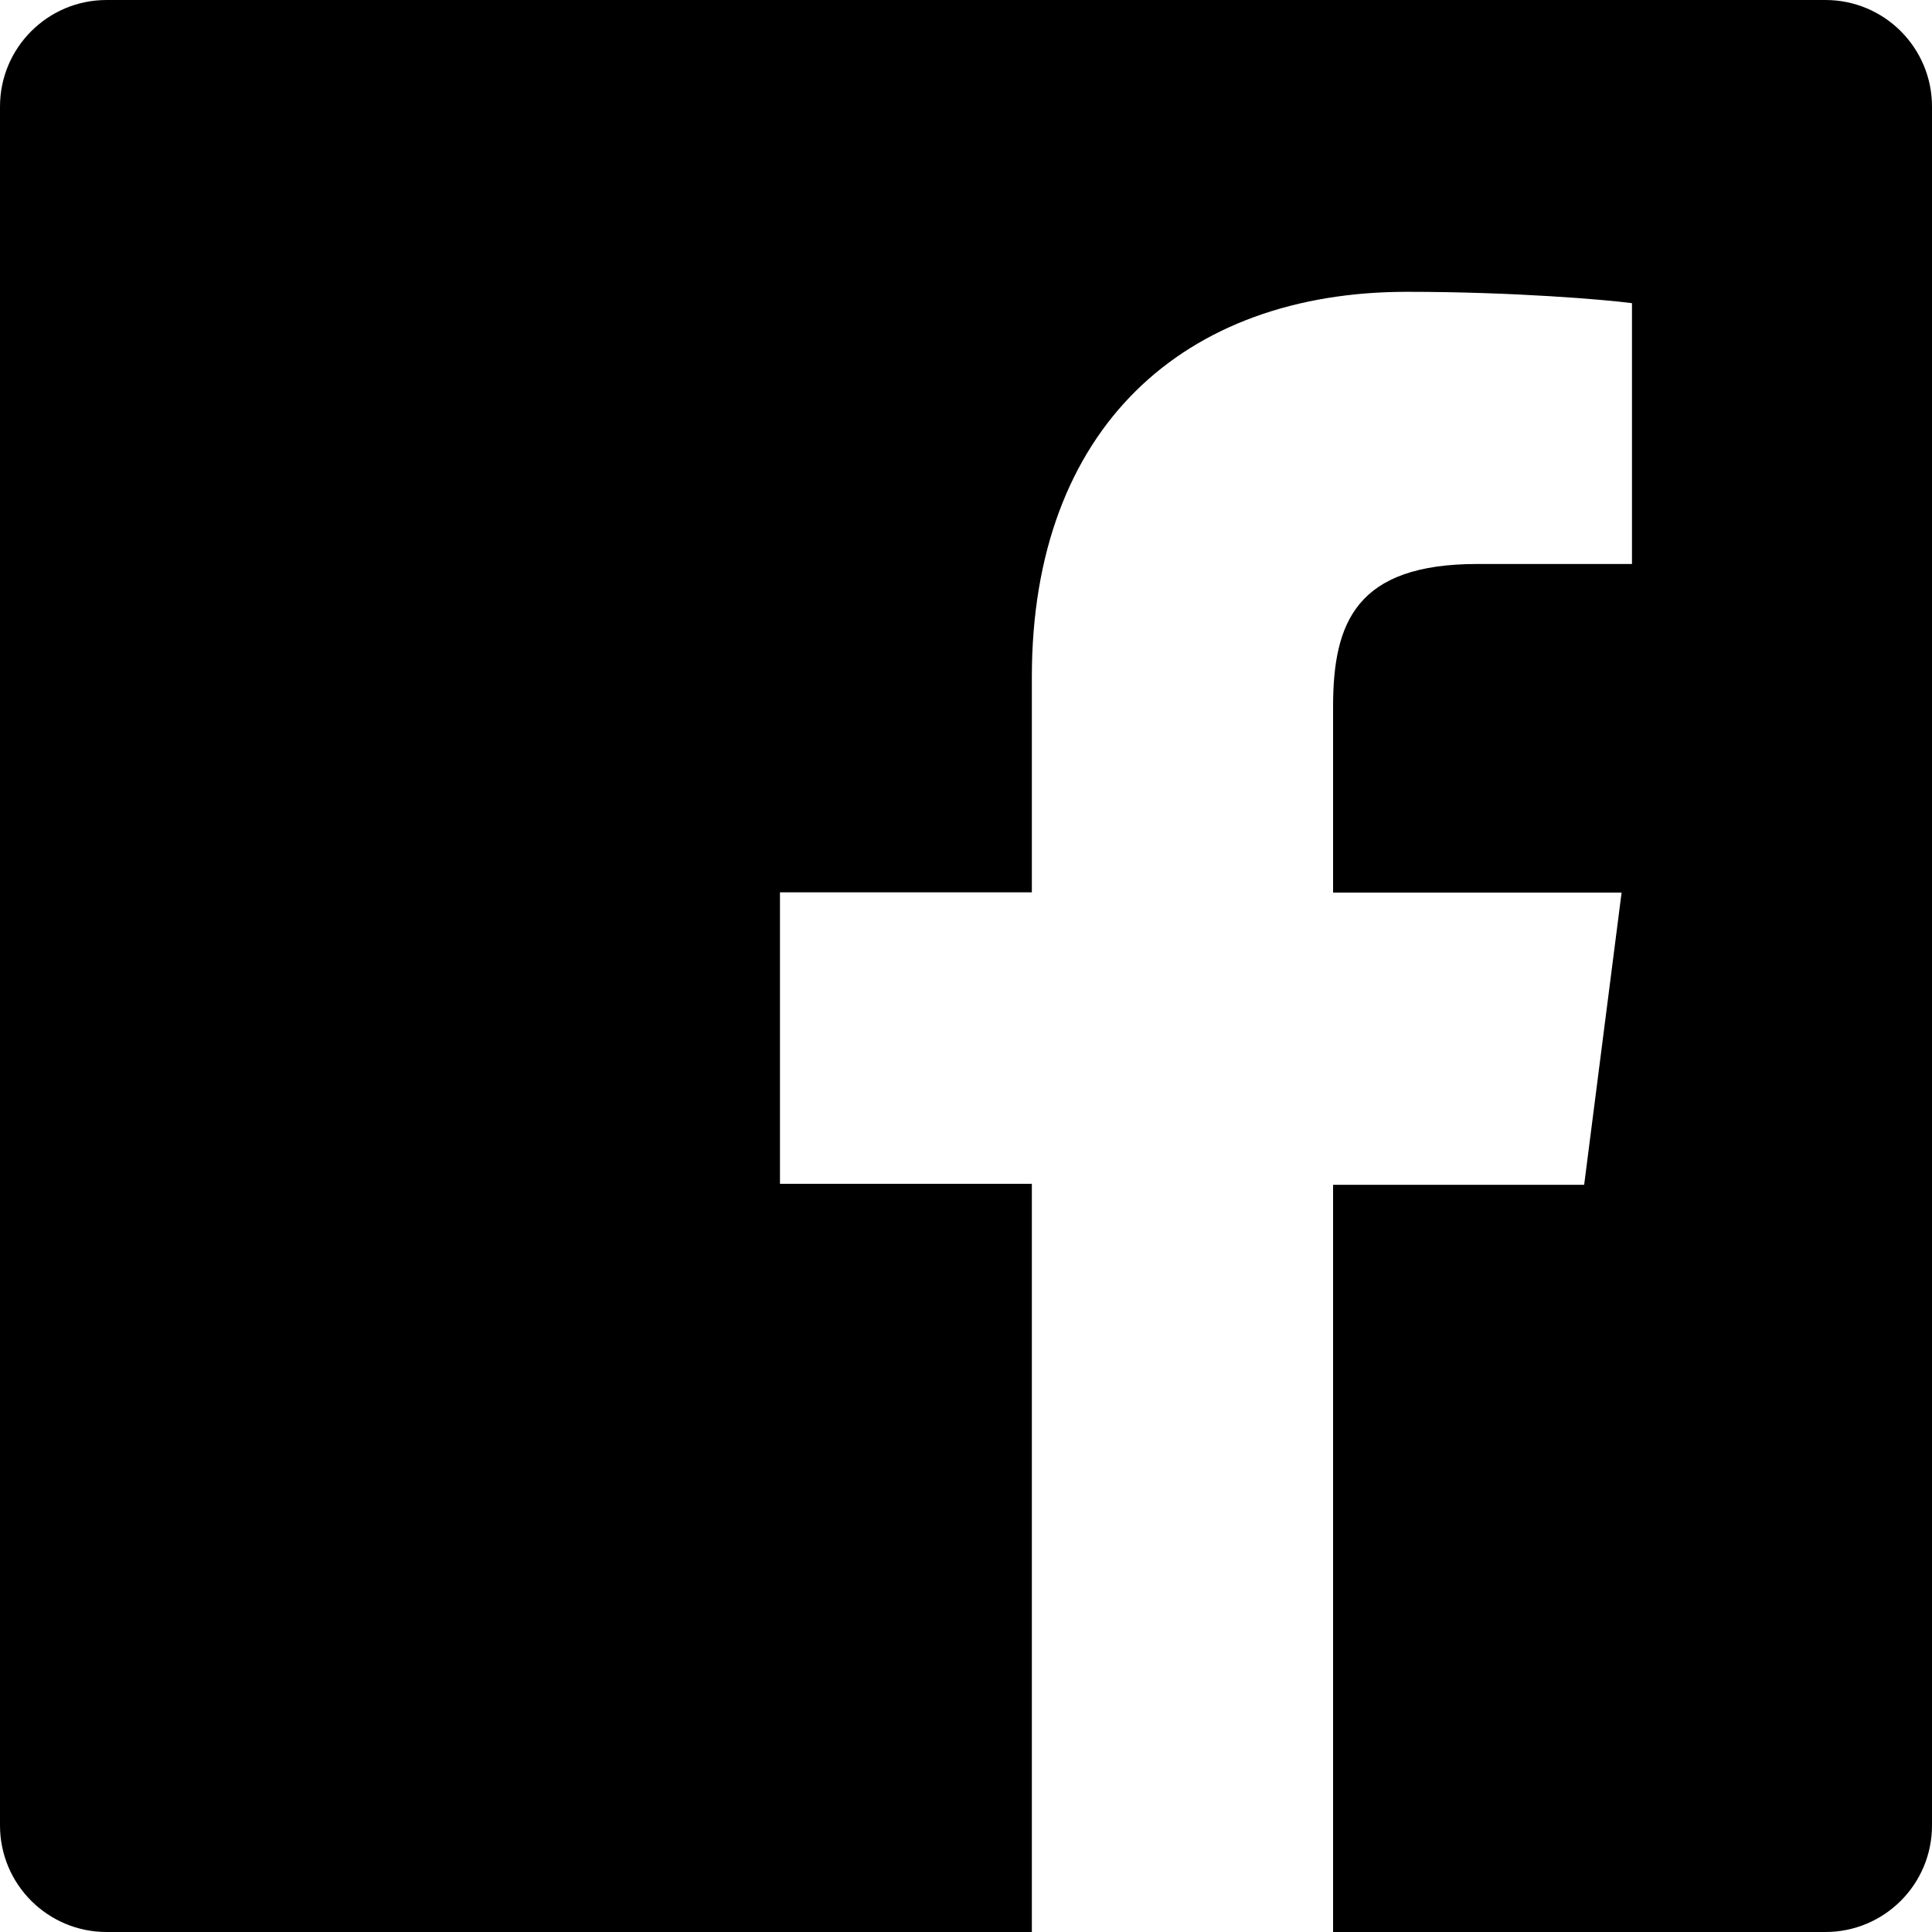
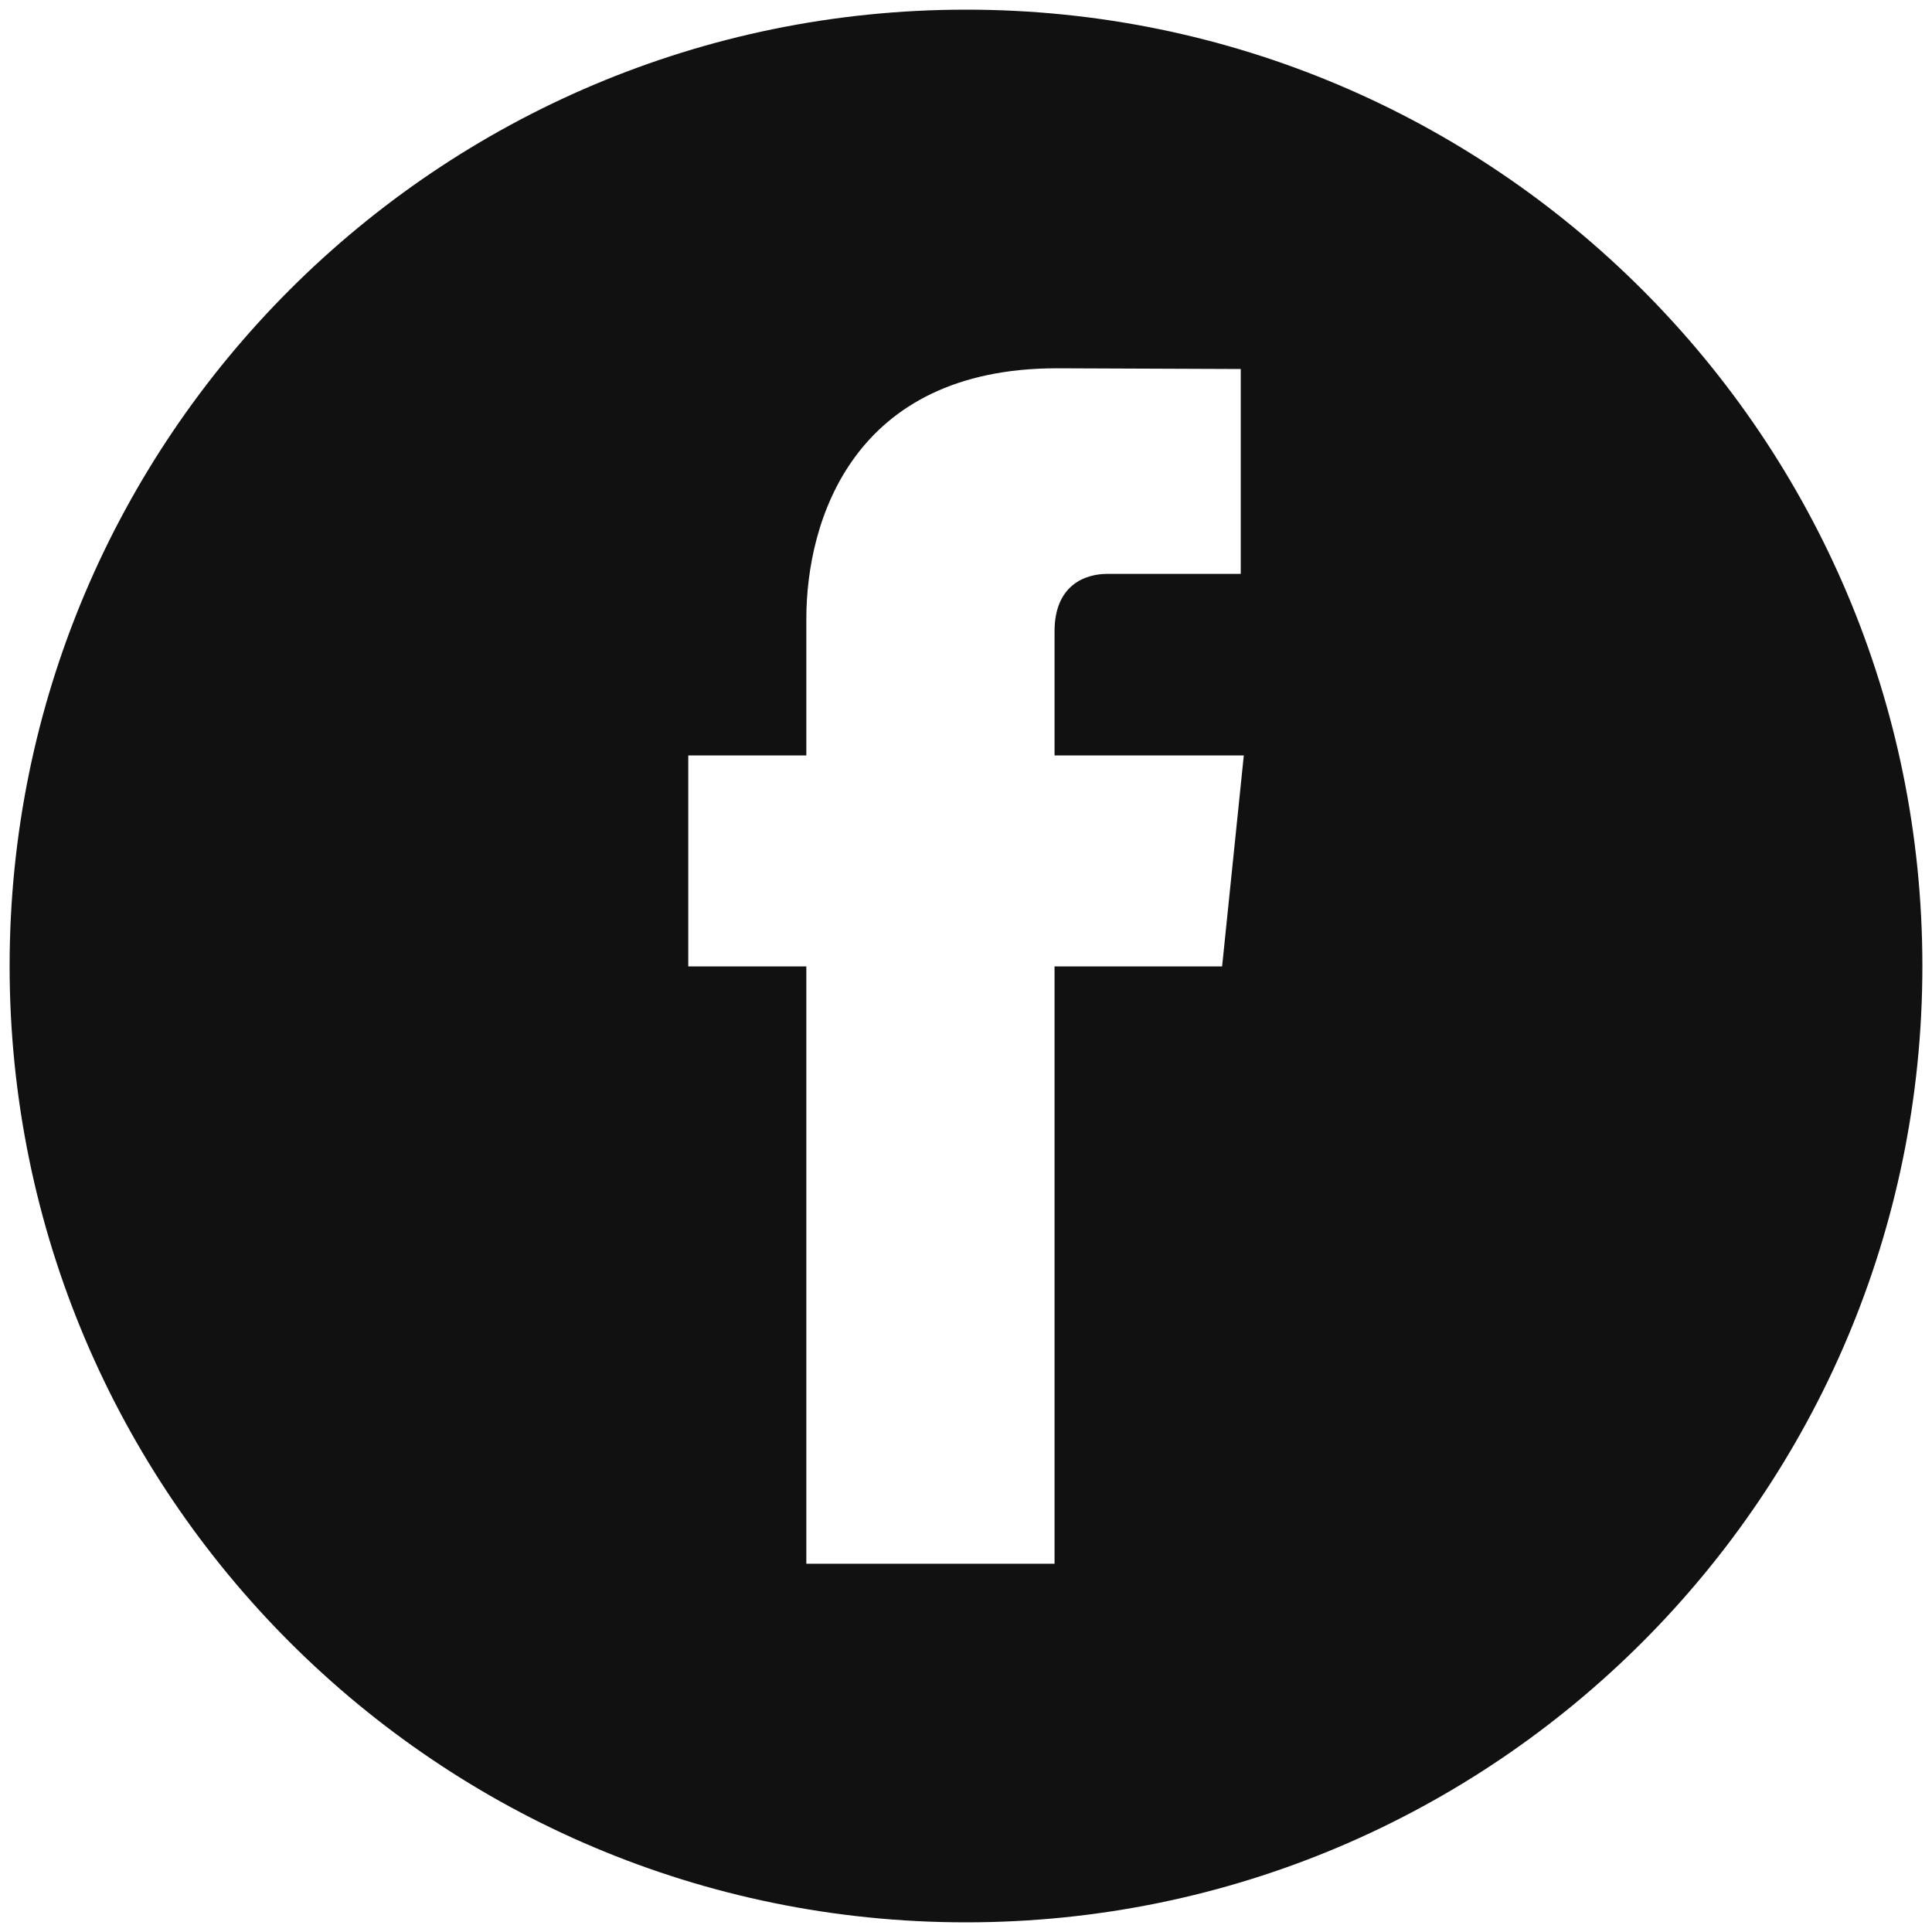
- <svg xmlns="http://www.w3.org/2000/svg" role="img" viewBox="0 0 24 24">
-   <path d="M22.676 0H1.324C.593 0 0 .593 0 1.324v21.352C0 23.408.593 24 1.324 24h11.494v-9.294H9.689v-3.621h3.129V8.41c0-3.099 1.894-4.785 4.659-4.785 1.325 0 2.464.097 2.796.141v3.24h-1.921c-1.5 0-1.792.721-1.792 1.771v2.311h3.584l-.465 3.63H16.56V24h6.115c.733 0 1.325-.592 1.325-1.324V1.324C24 .593 23.408 0 22.676 0" />
+ <svg xmlns="http://www.w3.org/2000/svg" class="t-sociallinks__svg" version="1.1" id="Layer_1" x="0px" y="0px" width="32px" height="32px" viewBox="0 0 48 48" enable-background="new 0 0 48 48" xml:space="preserve">
+   <path style="fill:#111111;" d="M47.761,24c0,13.121-10.638,23.76-23.758,23.76C10.877,47.76,0.239,37.121,0.239,24c0-13.124,10.638-23.76,23.764-23.76C37.123,0.24,47.761,10.876,47.761,24 M20.033,38.85H26.2V24.01h4.163l0.539-5.242H26.2v-3.083c0-1.156,0.769-1.427,1.308-1.427h3.318V9.168L26.258,9.15c-5.072,0-6.225,3.796-6.225,6.224v3.394H17.1v5.242h2.933V38.85z" />
</svg>
